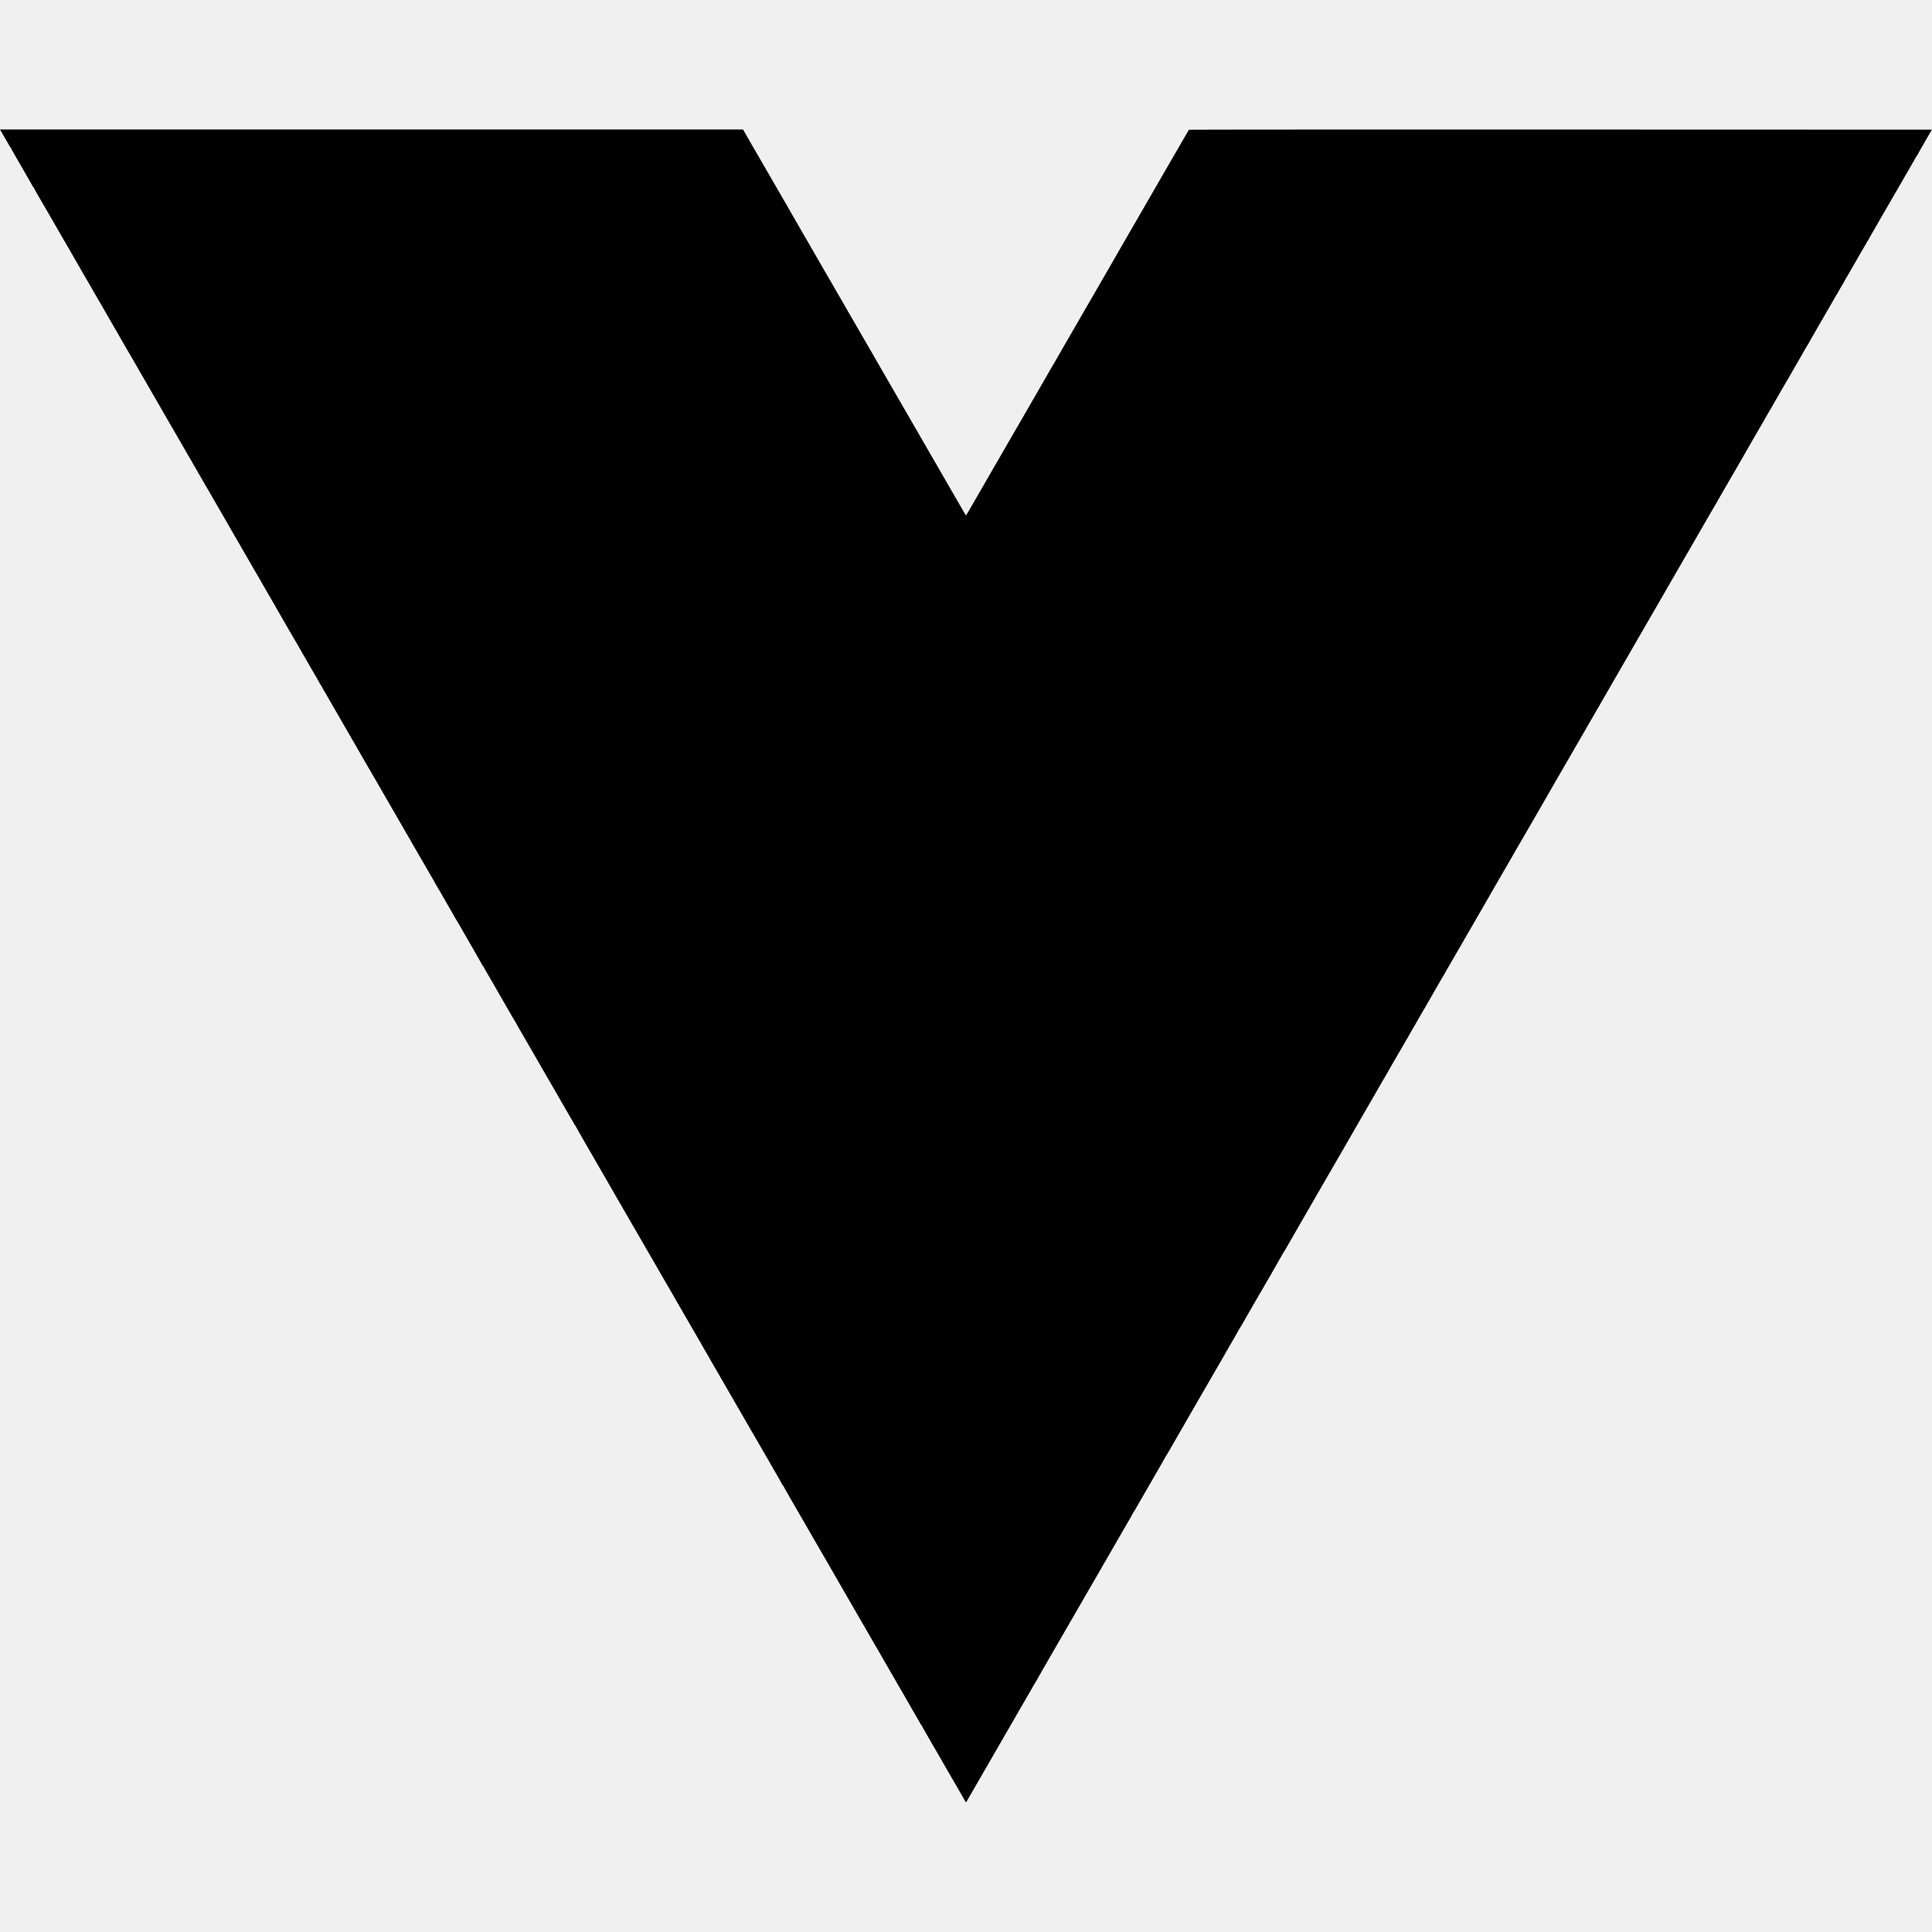
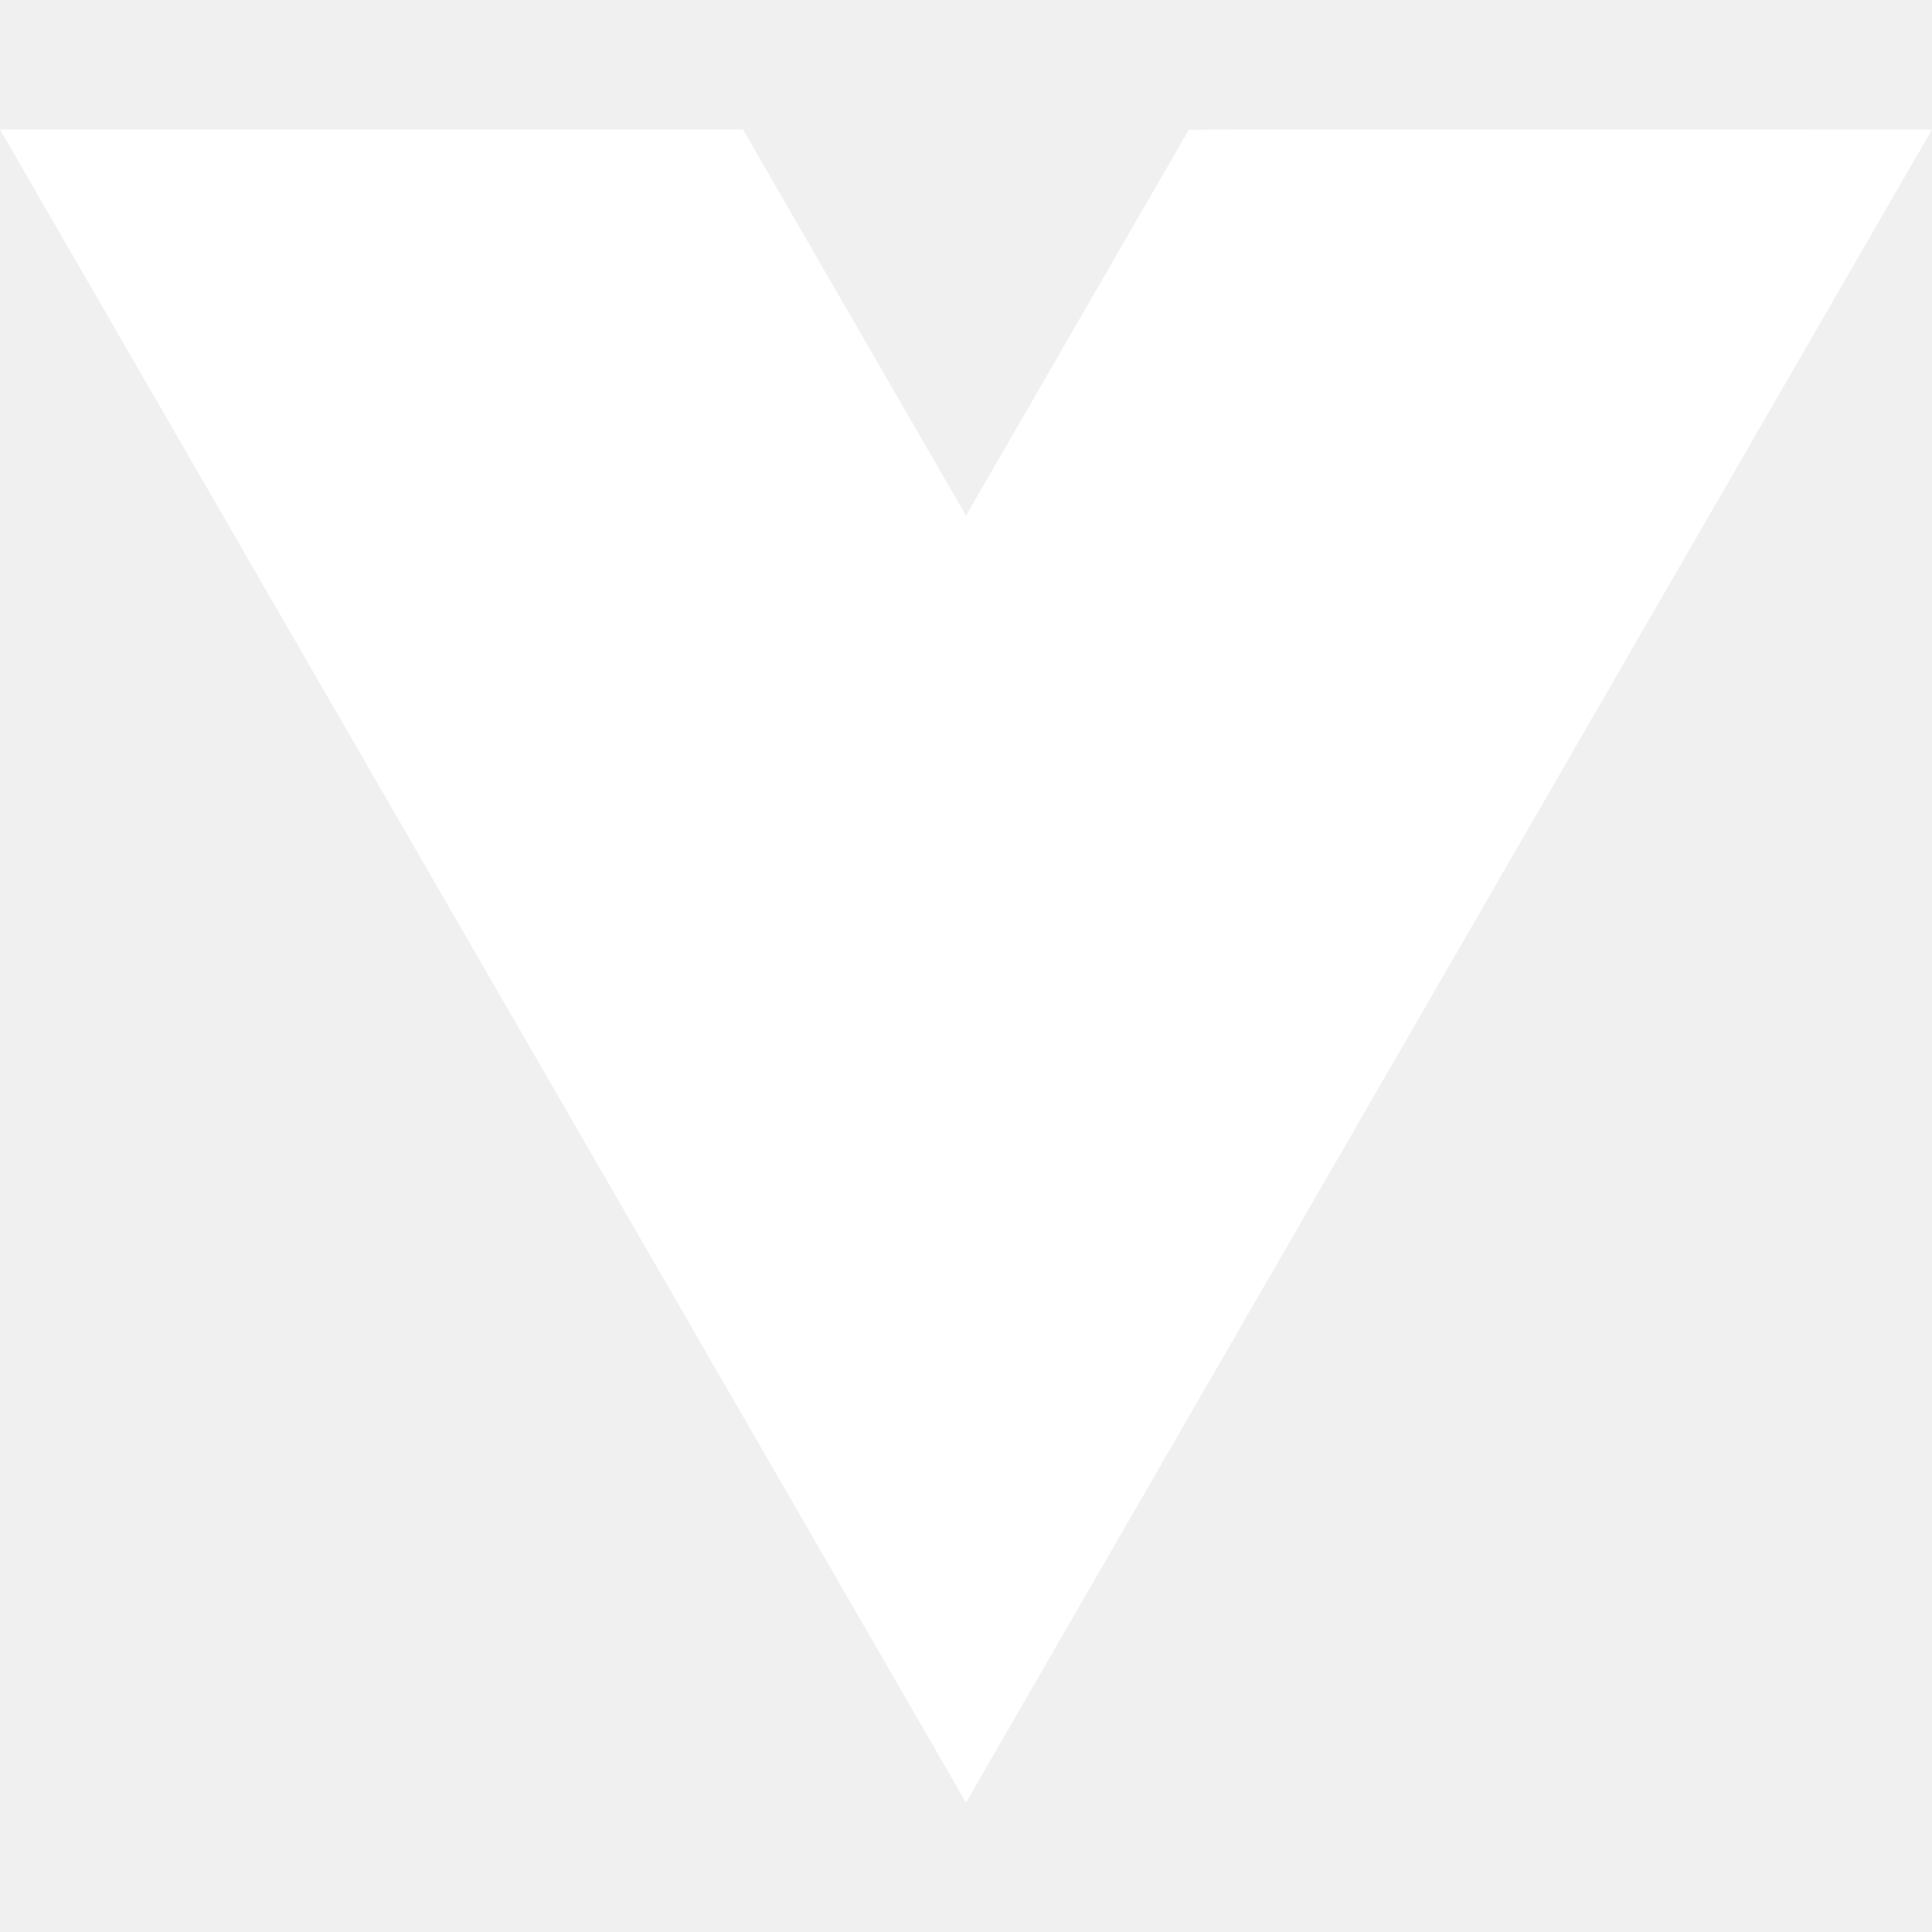
<svg xmlns="http://www.w3.org/2000/svg" version="1.0" width="16pt" height="16pt" viewBox="0 0 16 16" preserveAspectRatio="xMidYMid meet">
-   <g transform="translate(0,16) scale(0.00032,-0.00032)" fill="#000000" stroke="none">
+   <g transform="translate(0,16) scale(0.00032,-0.00032)" fill="#ffffff" stroke="none">
    <path d="M18 46618 c45 -75 122 -207 122 -211 0 -2 25 -45 55 -95 30 -50 55 -96 55 -102 0 -5 5 -10 10 -10 6 0 10 -4 10 -9 0 -5 73 -135 161 -288 89 -153 173 -298 187 -323 14 -25 32 -57 41 -72 88 -149 187 -324 189 -335 2 -7 8 -13 13 -13 5 0 9 -4 9 -10 0 -5 46 -89 103 -187 175 -302 490 -846 507 -876 8 -16 20 -36 25 -45 28 -46 290 -498 339 -585 13 -23 74 -129 136 -236 61 -107 123 -215 137 -240 14 -25 29 -50 33 -56 5 -5 23 -37 40 -70 18 -33 38 -67 44 -75 11 -16 21 -33 63 -109 14 -25 29 -50 33 -56 4 -5 21 -35 38 -65 55 -100 261 -455 269 -465 4 -5 14 -21 20 -35 15 -29 41 -75 103 -180 24 -41 52 -88 60 -105 9 -16 57 -100 107 -185 112 -193 362 -626 380 -660 8 -14 23 -38 33 -55 11 -16 23 -37 27 -45 4 -8 26 -46 48 -85 23 -38 53 -90 67 -115 46 -81 64 -113 178 -310 62 -107 121 -210 132 -227 37 -67 56 -99 85 -148 16 -27 32 -57 36 -65 4 -8 15 -27 25 -42 9 -15 53 -89 96 -165 44 -76 177 -307 296 -513 120 -206 268 -463 330 -570 131 -227 117 -203 200 -348 36 -62 73 -125 82 -140 10 -15 21 -34 25 -42 4 -8 20 -37 36 -65 17 -27 38 -65 48 -82 49 -85 64 -111 87 -153 13 -25 28 -49 32 -55 4 -5 78 -134 165 -285 87 -151 166 -288 176 -305 10 -16 26 -43 35 -59 9 -17 125 -217 257 -445 132 -229 253 -441 270 -471 17 -30 45 -79 64 -108 18 -29 33 -54 33 -57 0 -2 20 -37 44 -77 24 -40 123 -212 221 -383 97 -170 190 -330 205 -355 16 -25 39 -65 53 -90 13 -25 81 -144 152 -265 70 -121 137 -238 150 -260 12 -22 37 -65 55 -95 18 -30 43 -73 55 -95 12 -22 48 -85 80 -140 77 -132 163 -280 190 -330 13 -22 71 -123 130 -225 59 -102 116 -199 126 -217 10 -17 29 -50 43 -72 15 -22 26 -43 26 -45 0 -2 27 -50 60 -106 33 -56 60 -103 60 -105 0 -2 55 -98 90 -155 8 -14 182 -316 239 -414 13 -22 45 -79 72 -124 27 -46 49 -86 49 -89 0 -2 14 -24 30 -48 16 -24 30 -46 30 -49 0 -5 74 -135 100 -176 5 -8 24 -42 43 -75 50 -88 58 -101 262 -455 104 -179 199 -345 213 -370 14 -25 28 -49 32 -55 4 -5 17 -26 28 -45 10 -19 62 -109 114 -200 114 -197 133 -230 170 -295 16 -27 33 -57 38 -65 17 -28 96 -165 103 -180 4 -8 16 -28 26 -45 10 -16 77 -131 148 -255 72 -124 181 -313 243 -420 62 -107 121 -209 131 -227 35 -62 323 -560 392 -678 38 -66 83 -145 100 -175 16 -30 33 -59 37 -65 4 -5 17 -27 29 -47 34 -61 56 -100 90 -156 17 -29 31 -55 31 -57 0 -2 17 -32 39 -67 21 -35 134 -229 251 -433 117 -203 235 -407 261 -451 27 -45 49 -85 49 -88 0 -4 8 -19 19 -34 15 -21 200 -341 309 -533 10 -19 33 -58 51 -87 17 -29 31 -54 31 -56 0 -2 25 -44 55 -94 30 -50 55 -95 55 -98 0 -4 6 -15 14 -23 7 -9 27 -41 43 -71 17 -30 170 -297 342 -594 171 -296 311 -542 311 -547 0 -5 5 -9 10 -9 6 0 10 -4 10 -10 0 -5 22 -47 49 -92 27 -46 58 -99 68 -118 24 -43 81 -140 93 -160 5 -8 66 -114 135 -235 69 -121 130 -227 135 -235 12 -21 259 -447 283 -490 10 -19 28 -47 38 -62 11 -14 19 -29 19 -32 0 -3 37 -69 83 -148 99 -170 305 -526 337 -583 13 -22 31 -53 41 -70 11 -16 22 -37 26 -45 7 -14 82 -146 103 -180 14 -24 181 -311 205 -355 13 -22 46 -80 75 -130 29 -49 64 -110 78 -135 14 -25 51 -88 82 -140 31 -52 59 -102 63 -110 4 -8 18 -33 31 -55 205 -353 284 -489 309 -535 17 -30 45 -78 62 -106 18 -28 36 -60 39 -72 4 -12 12 -22 17 -22 5 0 9 -4 9 -10 0 -5 109 -197 241 -427 133 -230 250 -431 259 -448 51 -90 222 -385 280 -485 37 -63 78 -135 92 -160 14 -25 67 -117 118 -205 51 -88 101 -175 111 -193 34 -58 55 -95 149 -257 51 -88 101 -173 110 -190 9 -16 76 -131 147 -255 72 -124 140 -241 151 -260 61 -108 281 -489 355 -615 38 -66 77 -133 87 -150 35 -63 91 -161 100 -175 14 -23 99 -169 128 -220 54 -97 135 -235 142 -245 4 -5 20 -32 35 -60 26 -48 238 -416 276 -480 10 -16 26 -46 37 -65 30 -53 382 -661 403 -695 10 -16 22 -37 26 -45 4 -8 26 -48 50 -88 24 -41 43 -75 43 -77 0 -2 22 -40 50 -85 27 -45 50 -84 50 -86 0 -3 38 -69 83 -147 84 -142 302 -520 340 -587 10 -19 34 -60 52 -90 18 -30 44 -75 57 -100 14 -25 45 -79 70 -120 25 -41 56 -96 70 -121 14 -25 77 -133 138 -240 62 -107 122 -210 132 -229 25 -43 310 -535 337 -581 11 -19 26 -45 34 -59 17 -32 238 -414 266 -460 11 -19 24 -41 28 -49 3 -7 75 -133 160 -278 84 -146 153 -269 153 -274 0 -5 5 -9 10 -9 6 0 10 -4 10 -10 0 -5 82 -150 181 -322 182 -314 201 -346 240 -415 12 -21 80 -139 152 -263 71 -124 141 -245 155 -270 14 -25 28 -49 32 -55 6 -8 145 -248 220 -380 37 -66 209 -362 229 -395 11 -19 24 -42 28 -49 4 -8 67 -118 140 -243 73 -125 133 -230 133 -233 0 -2 15 -28 33 -57 19 -29 47 -78 64 -108 17 -30 53 -93 79 -139 53 -90 82 -141 157 -272 82 -142 115 -199 381 -659 142 -245 268 -463 281 -485 12 -22 71 -125 132 -230 60 -104 172 -298 248 -430 76 -132 146 -253 156 -270 11 -16 22 -36 26 -44 3 -8 30 -54 60 -103 29 -49 53 -91 53 -93 0 -3 18 -34 40 -70 22 -36 40 -67 40 -69 0 -2 37 -66 81 -142 45 -77 98 -168 119 -204 20 -36 47 -81 58 -100 12 -19 27 -47 33 -62 6 -16 15 -28 20 -28 5 0 9 -4 9 -9 0 -6 63 -118 140 -251 77 -133 140 -243 140 -245 0 -2 18 -33 41 -70 22 -37 49 -83 60 -101 10 -19 29 -51 40 -71 25 -45 109 -189 126 -218 7 -11 17 -29 22 -40 6 -11 22 -38 35 -60 14 -22 37 -62 52 -90 14 -27 35 -62 45 -77 11 -14 19 -29 19 -32 0 -3 18 -35 40 -71 22 -36 40 -67 40 -69 0 -2 19 -35 42 -72 23 -38 55 -94 72 -124 26 -47 139 -244 171 -298 6 -9 21 -36 34 -60 28 -48 37 -51 51 -19 6 12 19 36 29 52 10 17 27 46 38 65 11 19 104 181 208 360 103 179 199 345 213 370 14 25 42 74 64 109 21 34 38 65 38 67 0 2 18 33 40 69 22 36 40 67 40 69 0 3 177 310 199 346 16 26 136 234 140 244 2 5 25 44 52 88 27 44 49 81 49 84 0 2 18 34 40 70 22 36 40 67 40 69 0 2 20 36 43 77 35 58 169 289 297 513 9 17 50 86 90 155 40 69 86 150 103 180 16 30 35 62 41 70 6 8 16 24 22 35 35 64 72 129 167 293 59 100 116 199 127 220 11 20 30 53 41 72 43 72 1070 1850 1121 1940 14 25 65 113 113 195 48 83 96 166 107 185 10 19 28 50 38 68 11 18 73 124 137 235 64 111 175 303 246 427 71 124 173 299 225 390 52 91 116 202 143 248 27 45 49 85 49 89 0 4 6 14 14 22 7 9 28 43 46 76 26 47 251 436 378 655 11 19 29 51 40 70 11 19 101 176 201 348 99 172 181 317 181 323 0 5 5 9 10 9 6 0 10 5 10 11 0 6 8 23 18 37 11 15 32 52 49 82 16 30 130 228 253 440 122 212 234 405 248 430 13 25 39 70 57 100 39 65 69 117 130 225 25 44 50 87 55 95 12 19 78 134 220 380 61 107 129 224 150 260 161 277 222 382 246 425 15 28 47 83 71 123 24 41 43 78 43 83 0 5 4 9 8 9 4 0 13 12 19 28 7 15 23 45 36 67 66 110 277 478 277 483 0 3 6 13 14 21 7 9 27 41 43 71 17 30 45 80 63 110 34 57 375 649 394 685 6 11 16 27 22 35 6 8 26 42 44 75 18 33 41 74 51 90 10 17 24 41 32 55 54 97 72 128 88 152 11 14 19 28 19 30 0 3 79 141 175 308 96 167 175 305 175 308 0 3 6 13 14 21 7 9 26 39 41 66 33 60 276 483 338 587 24 40 46 80 50 88 4 8 13 24 20 35 14 23 95 163 125 215 11 19 52 91 92 160 40 69 80 139 90 155 9 17 103 179 207 360 105 182 200 346 211 365 103 181 463 802 489 845 7 11 15 27 19 35 4 8 29 51 55 95 64 110 828 1433 848 1470 9 17 24 41 33 55 9 14 29 48 45 77 15 28 52 93 82 145 30 51 62 107 71 123 17 30 231 398 400 690 51 88 103 179 115 202 12 23 26 48 32 55 6 7 24 38 40 68 17 30 61 107 98 170 37 63 84 144 103 180 19 36 41 72 48 81 8 8 14 18 14 21 0 4 27 51 59 106 32 55 72 124 89 154 16 29 71 125 122 213 51 88 104 180 118 205 13 25 28 50 32 55 4 6 17 26 28 45 11 19 45 80 77 135 31 55 66 116 77 135 11 19 88 152 171 295 401 694 620 1072 650 1125 11 19 87 152 170 295 83 143 158 273 166 288 9 16 21 36 26 45 6 9 31 52 55 96 25 43 54 94 66 115 11 20 95 164 186 321 91 157 173 299 182 315 9 17 26 46 37 65 12 19 66 114 121 210 56 96 108 186 117 200 8 14 24 40 34 59 24 45 383 664 412 713 5 9 17 29 26 45 15 28 120 210 241 419 36 61 68 117 72 125 4 8 12 23 19 34 35 57 245 420 262 453 11 20 35 61 53 90 17 29 32 54 32 56 0 3 28 51 62 108 33 57 70 119 80 138 10 19 23 42 28 50 5 8 32 53 59 100 27 47 149 258 271 470 122 212 234 405 248 430 30 53 62 108 80 135 6 11 15 27 19 35 4 8 85 150 181 315 96 165 187 323 202 350 31 56 116 202 130 225 5 8 25 42 43 75 19 33 92 159 162 280 149 257 157 271 202 350 19 33 38 67 43 75 9 14 228 392 275 475 12 22 55 96 95 165 40 69 80 139 90 155 24 42 202 350 221 383 9 15 27 47 41 72 14 25 75 131 136 236 61 106 121 210 134 232 99 172 271 470 279 482 5 8 23 40 40 70 18 30 81 141 142 245 60 105 121 210 135 235 14 25 71 124 127 220 56 96 143 247 194 335 51 88 96 167 102 175 14 24 180 311 204 355 23 43 340 590 356 615 5 8 50 87 101 175 171 301 517 898 582 1008 25 43 46 81 46 83 0 2 12 23 27 47 14 23 40 67 56 97 16 30 35 62 42 70 7 8 15 22 18 30 4 8 20 38 37 65 16 28 33 57 37 65 6 12 111 196 143 250 5 8 55 95 112 193 57 98 113 195 126 215 12 20 27 46 32 57 6 11 14 27 20 35 5 8 76 130 156 270 80 140 165 287 187 325 23 39 52 90 66 115 13 25 30 52 37 61 8 8 14 18 14 21 0 4 41 77 92 165 50 87 175 302 276 478 101 176 208 360 236 408 28 49 67 117 86 152 19 35 41 70 48 77 6 6 12 15 12 19 0 7 124 224 167 291 12 21 23 40 23 42 0 2 21 40 46 83 26 43 55 92 64 109 54 95 327 568 354 614 19 30 45 75 59 100 71 128 82 145 89 148 4 2 8 8 8 13 0 5 42 82 94 172 311 538 496 858 518 897 14 25 40 70 58 100 18 30 42 71 53 90 10 19 79 139 152 265 73 127 142 246 153 265 10 19 43 76 72 125 29 50 63 108 75 130 65 116 80 140 87 143 4 2 8 8 8 12 0 8 114 212 140 250 6 8 14 24 20 35 5 11 54 97 108 190 l100 170 -9611 3 c-5286 1 -9614 -1 -9618 -5 -5 -6 -419 -719 -619 -1068 -89 -155 -267 -463 -323 -560 -38 -66 -81 -140 -95 -165 -31 -56 -263 -457 -526 -910 -110 -190 -224 -388 -254 -440 -29 -52 -61 -109 -71 -125 -23 -39 -243 -420 -268 -465 -11 -19 -204 -352 -428 -740 -224 -388 -477 -826 -563 -975 -85 -148 -185 -322 -222 -385 -37 -63 -120 -207 -185 -320 -65 -113 -177 -306 -248 -430 -72 -124 -172 -297 -222 -385 -51 -88 -142 -245 -202 -350 -131 -226 -247 -427 -408 -705 -65 -113 -249 -432 -410 -710 -160 -278 -388 -673 -506 -877 -118 -205 -216 -373 -219 -373 -3 0 -52 82 -109 183 -58 100 -144 250 -192 332 -95 164 -402 696 -647 1120 -85 149 -228 396 -317 550 -212 365 -982 1700 -1008 1745 -10 19 -43 76 -72 125 -29 50 -64 110 -77 135 -14 25 -63 110 -110 190 -47 80 -96 165 -110 190 -14 25 -99 171 -188 325 -89 154 -174 300 -188 325 -13 25 -64 113 -112 195 -48 83 -140 242 -205 355 -65 113 -183 317 -263 454 -79 137 -152 264 -163 282 -50 89 -335 583 -354 614 -12 19 -34 58 -50 85 -15 28 -129 226 -253 440 -124 215 -235 408 -247 430 -12 22 -69 121 -127 220 -58 99 -226 389 -373 645 -148 256 -324 561 -392 678 -67 117 -134 232 -147 255 -13 23 -33 59 -46 80 l-22 37 -9615 0 -9615 0 20 -32z" />
  </g>
</svg>
